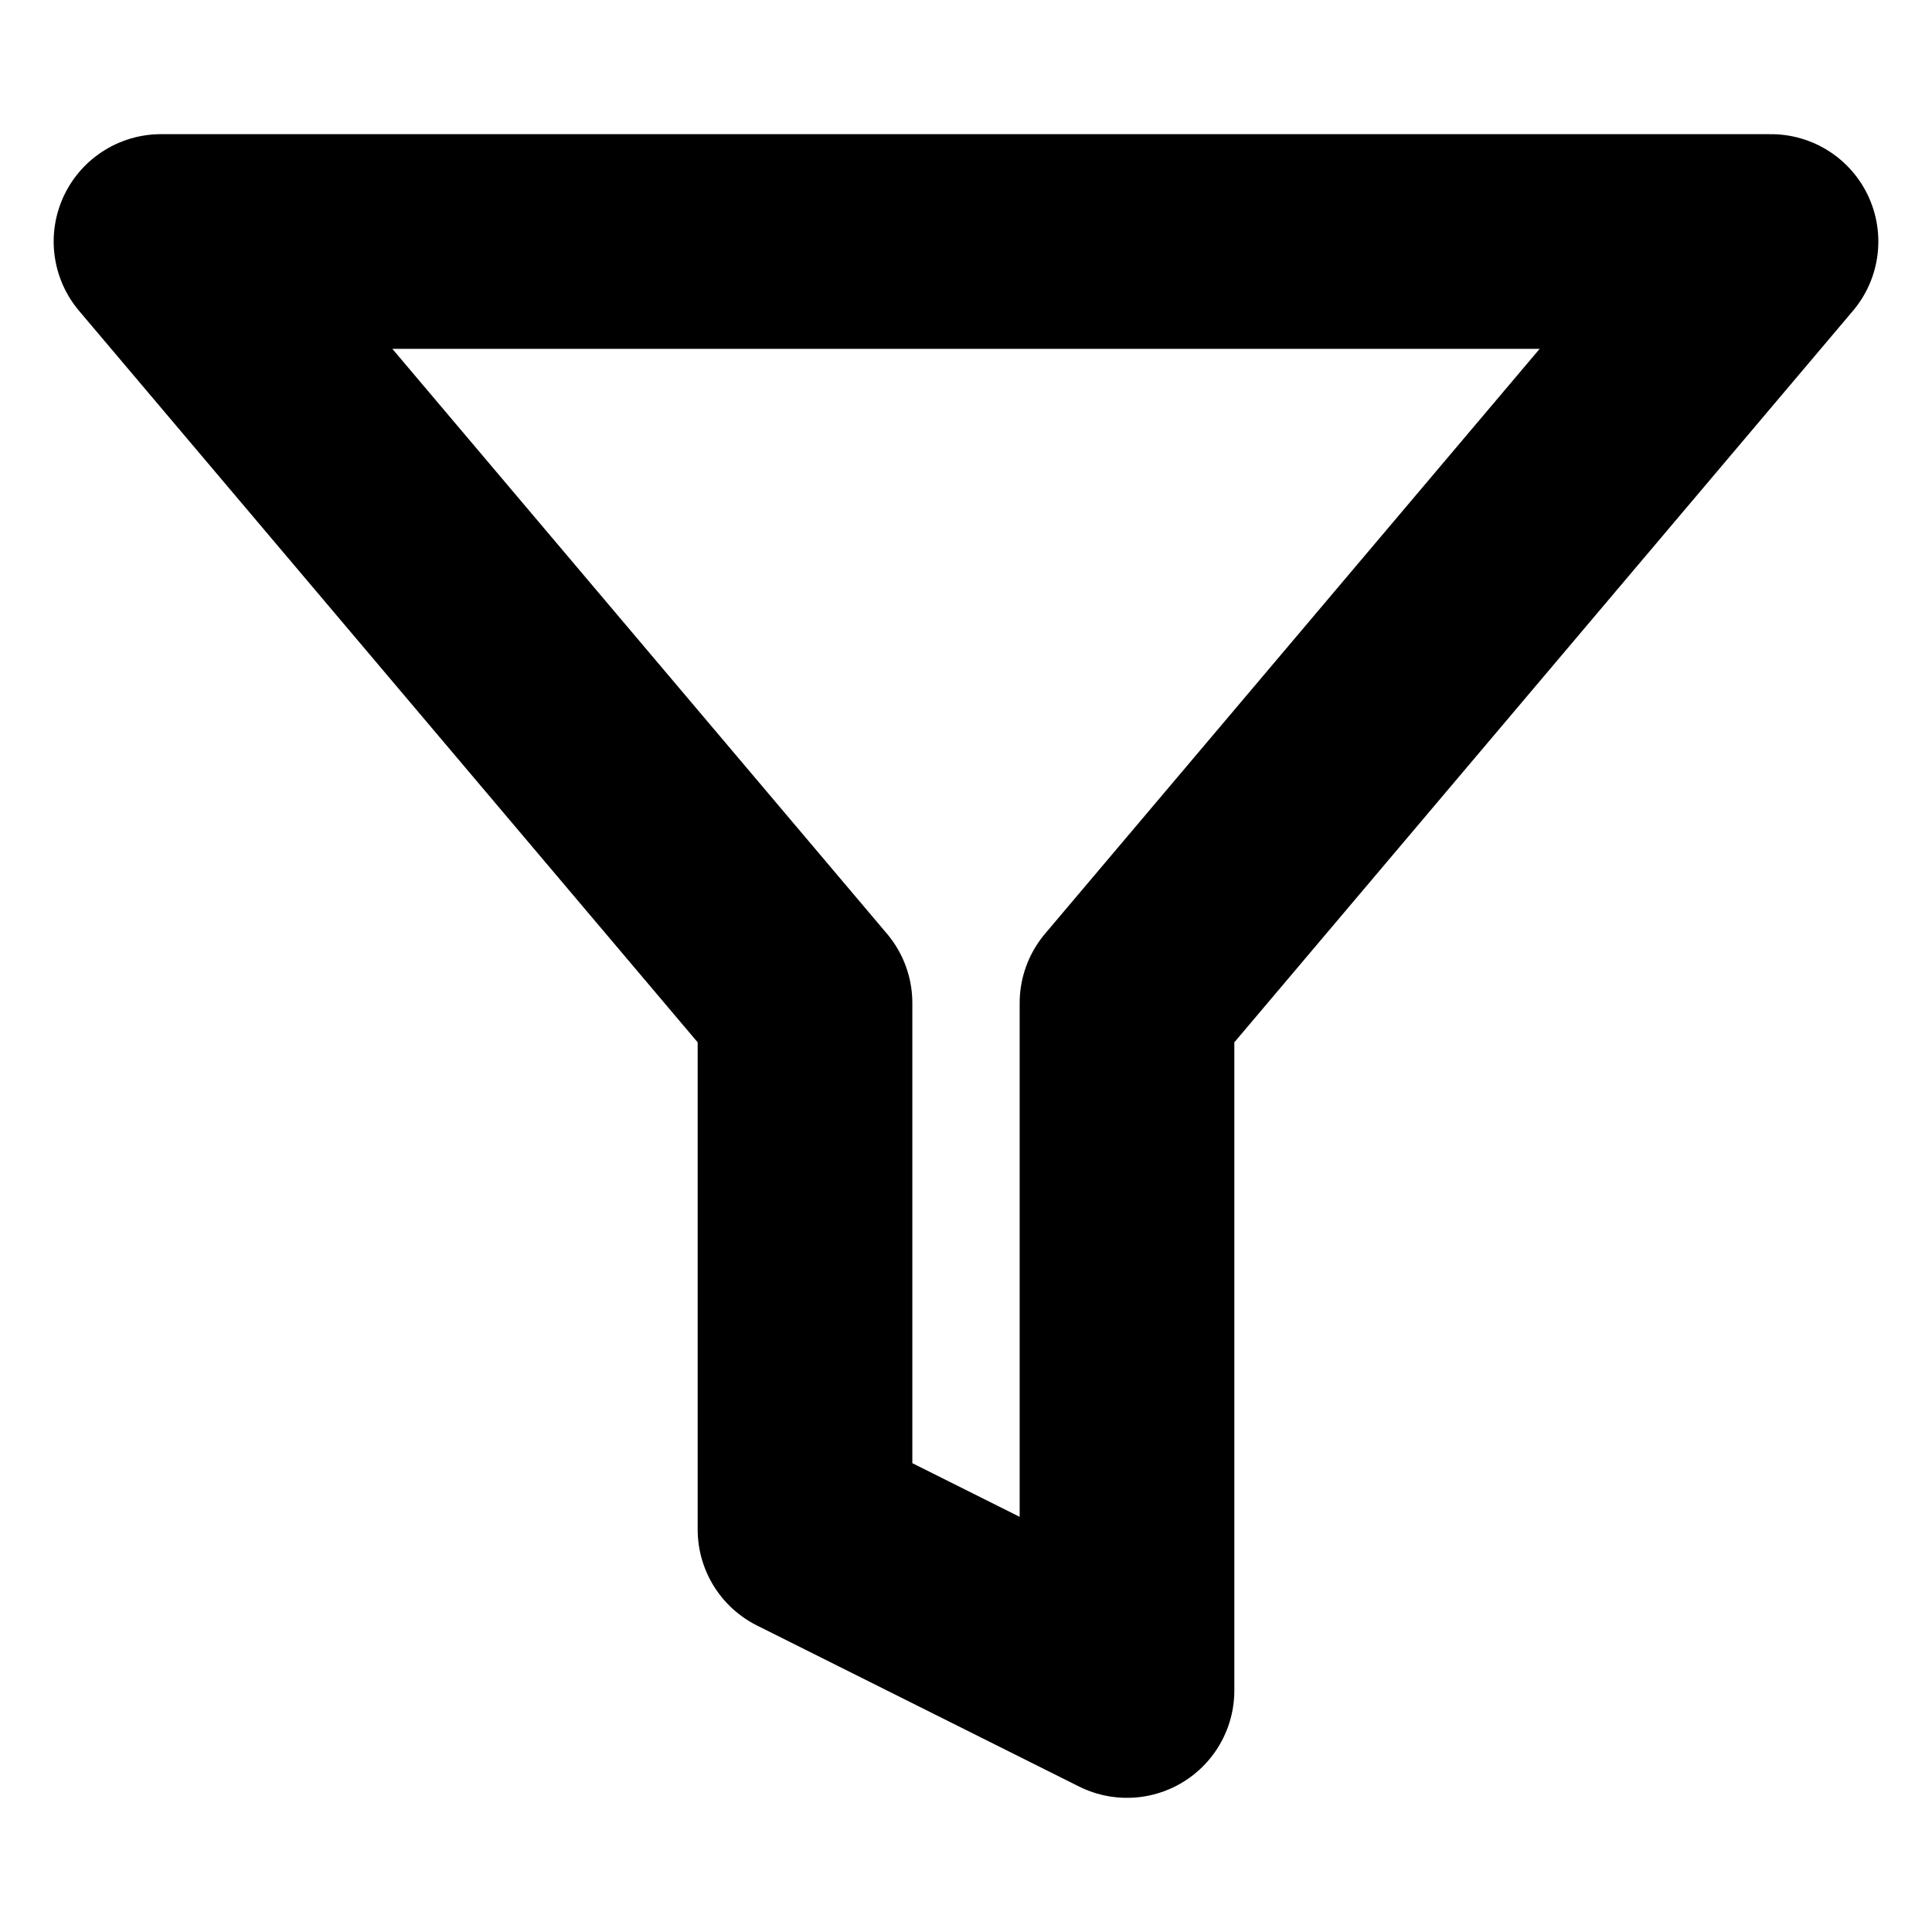
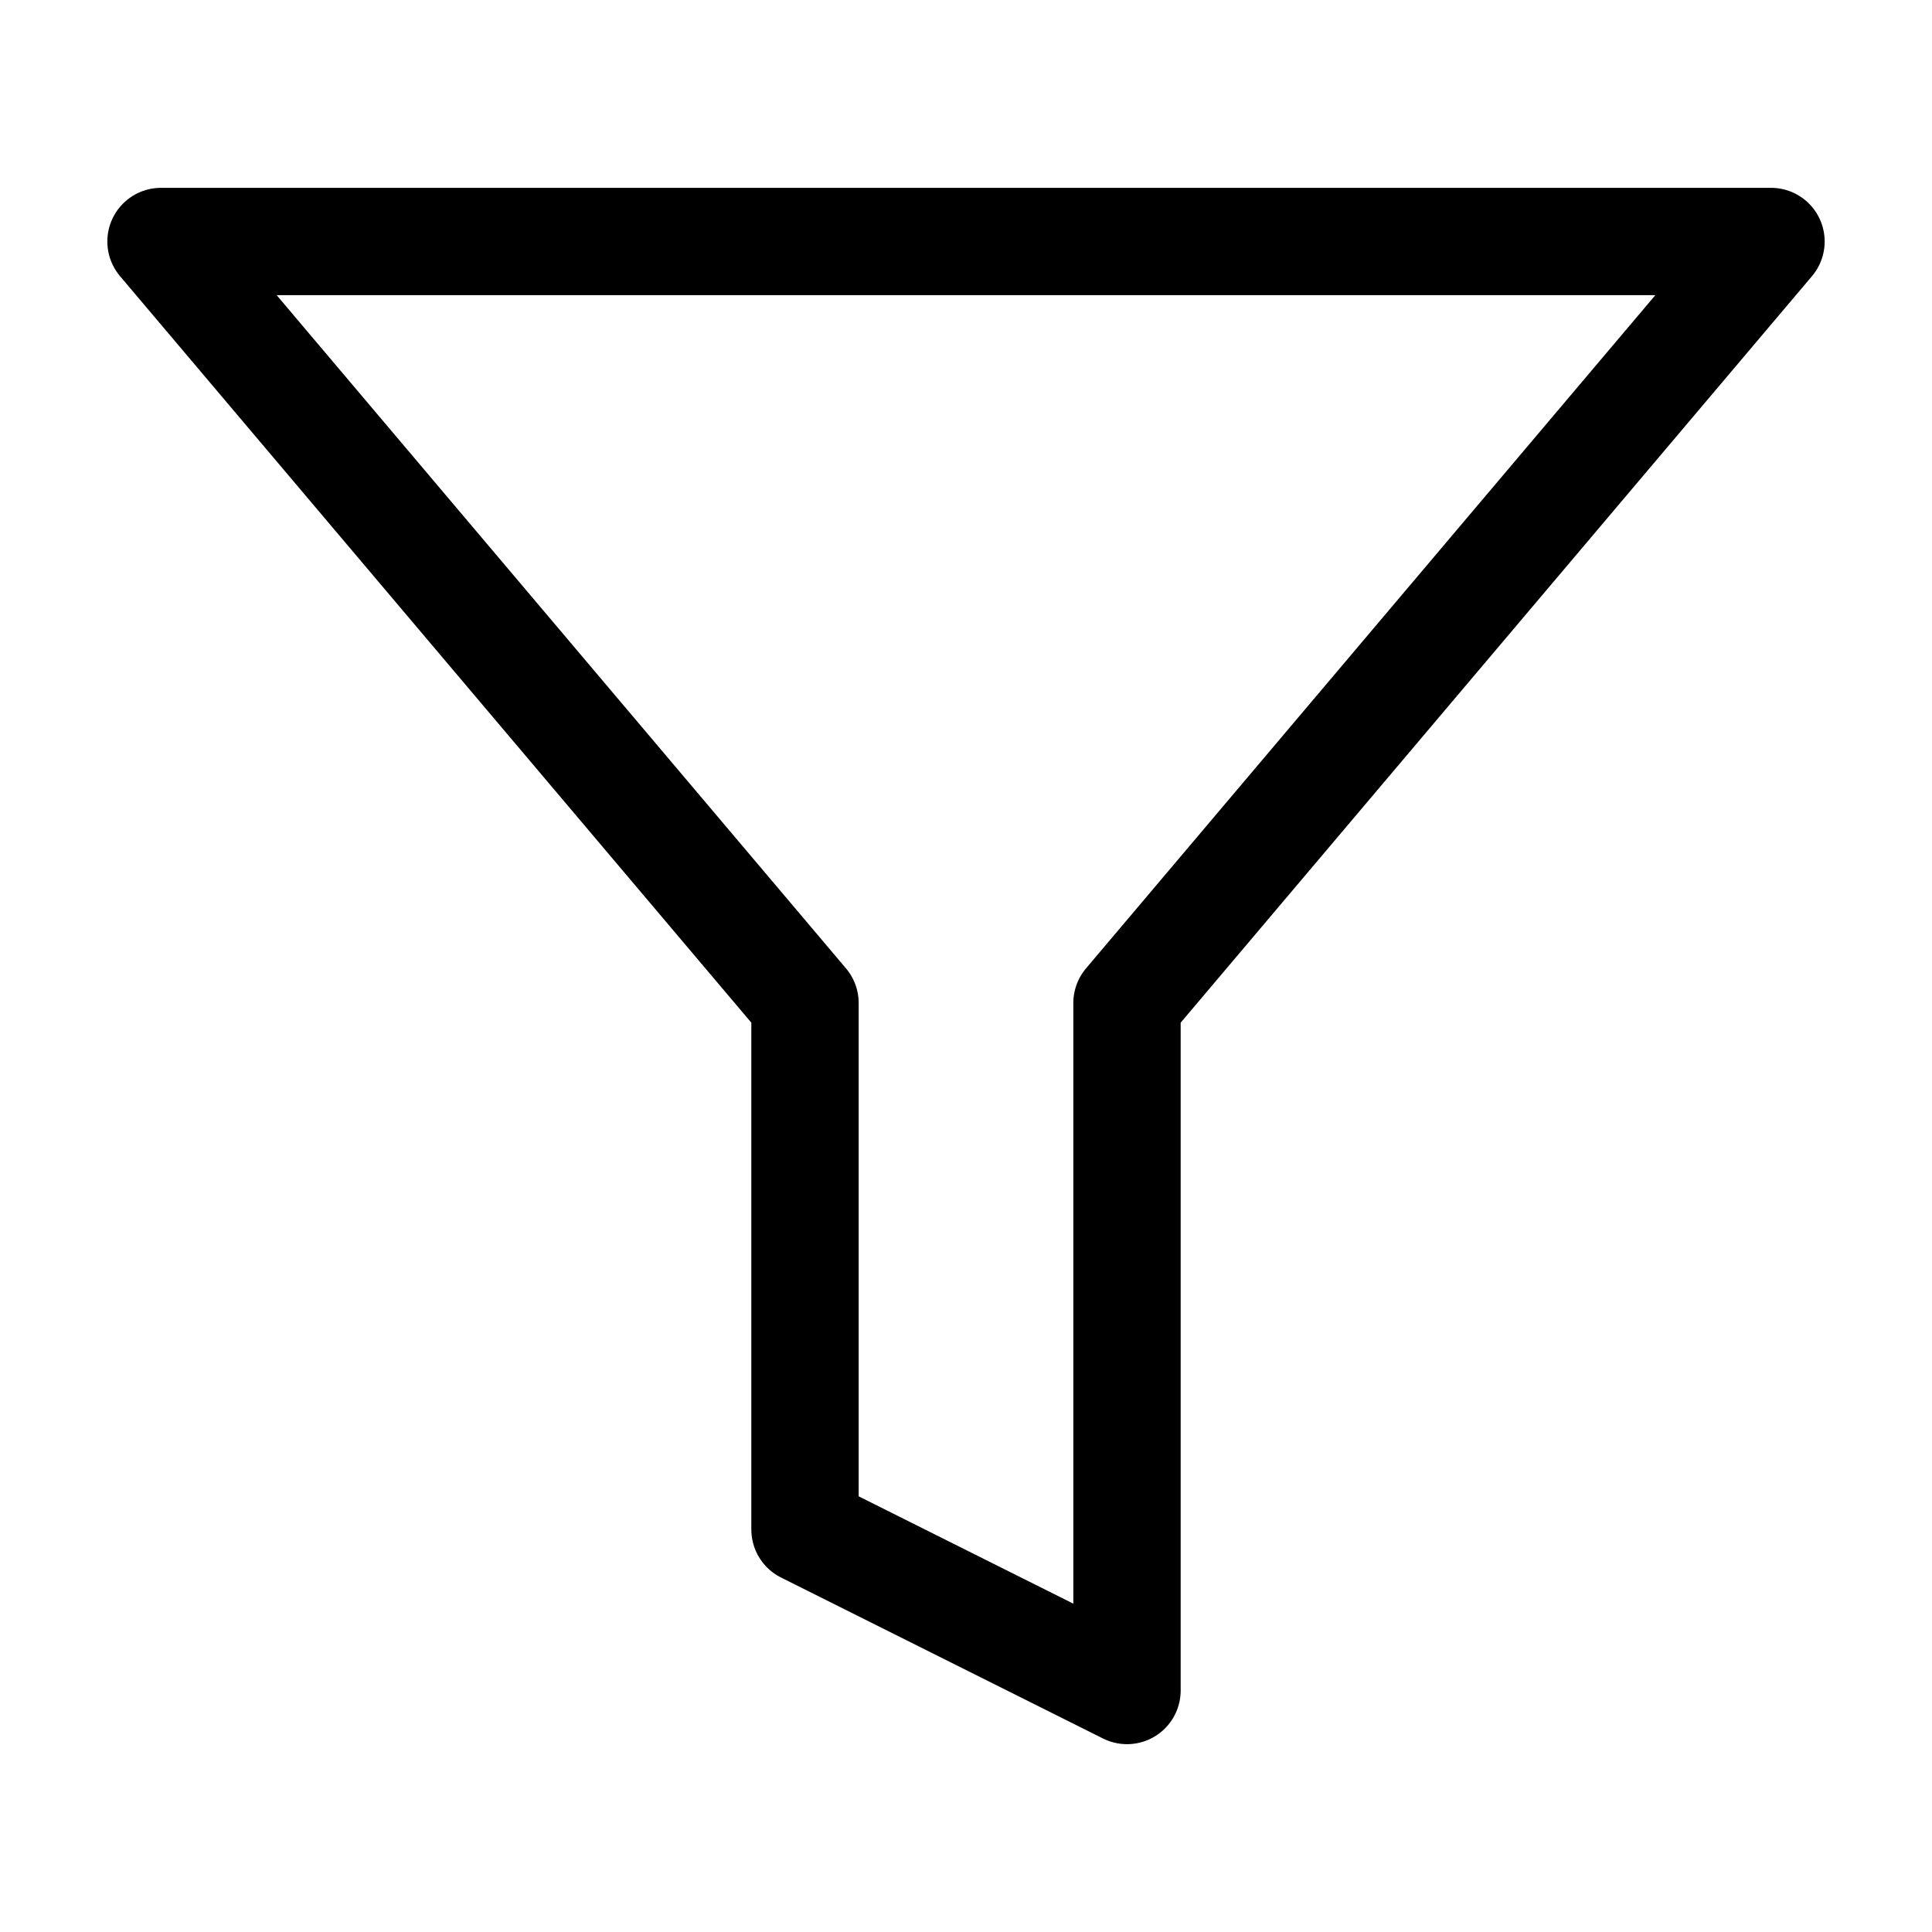
<svg xmlns="http://www.w3.org/2000/svg" width="18" height="18" viewBox="0 0 18 18" fill="none">
-   <path d="M16.5 2.25L1.5 2.25L7.5 9.345L7.5 14.25L10.5 15.75L10.5 9.345L16.5 2.25Z" stroke="currentColor" stroke-width="2" stroke-linecap="round" stroke-linejoin="round" />
+   <path d="M16.5 2.25L1.5 2.25L7.5 9.345L7.5 14.25L10.5 15.75L10.5 9.345L16.5 2.25Z" stroke="currentColor" strokeWidth="2" stroke-linecap="round" stroke-linejoin="round" />
</svg>
